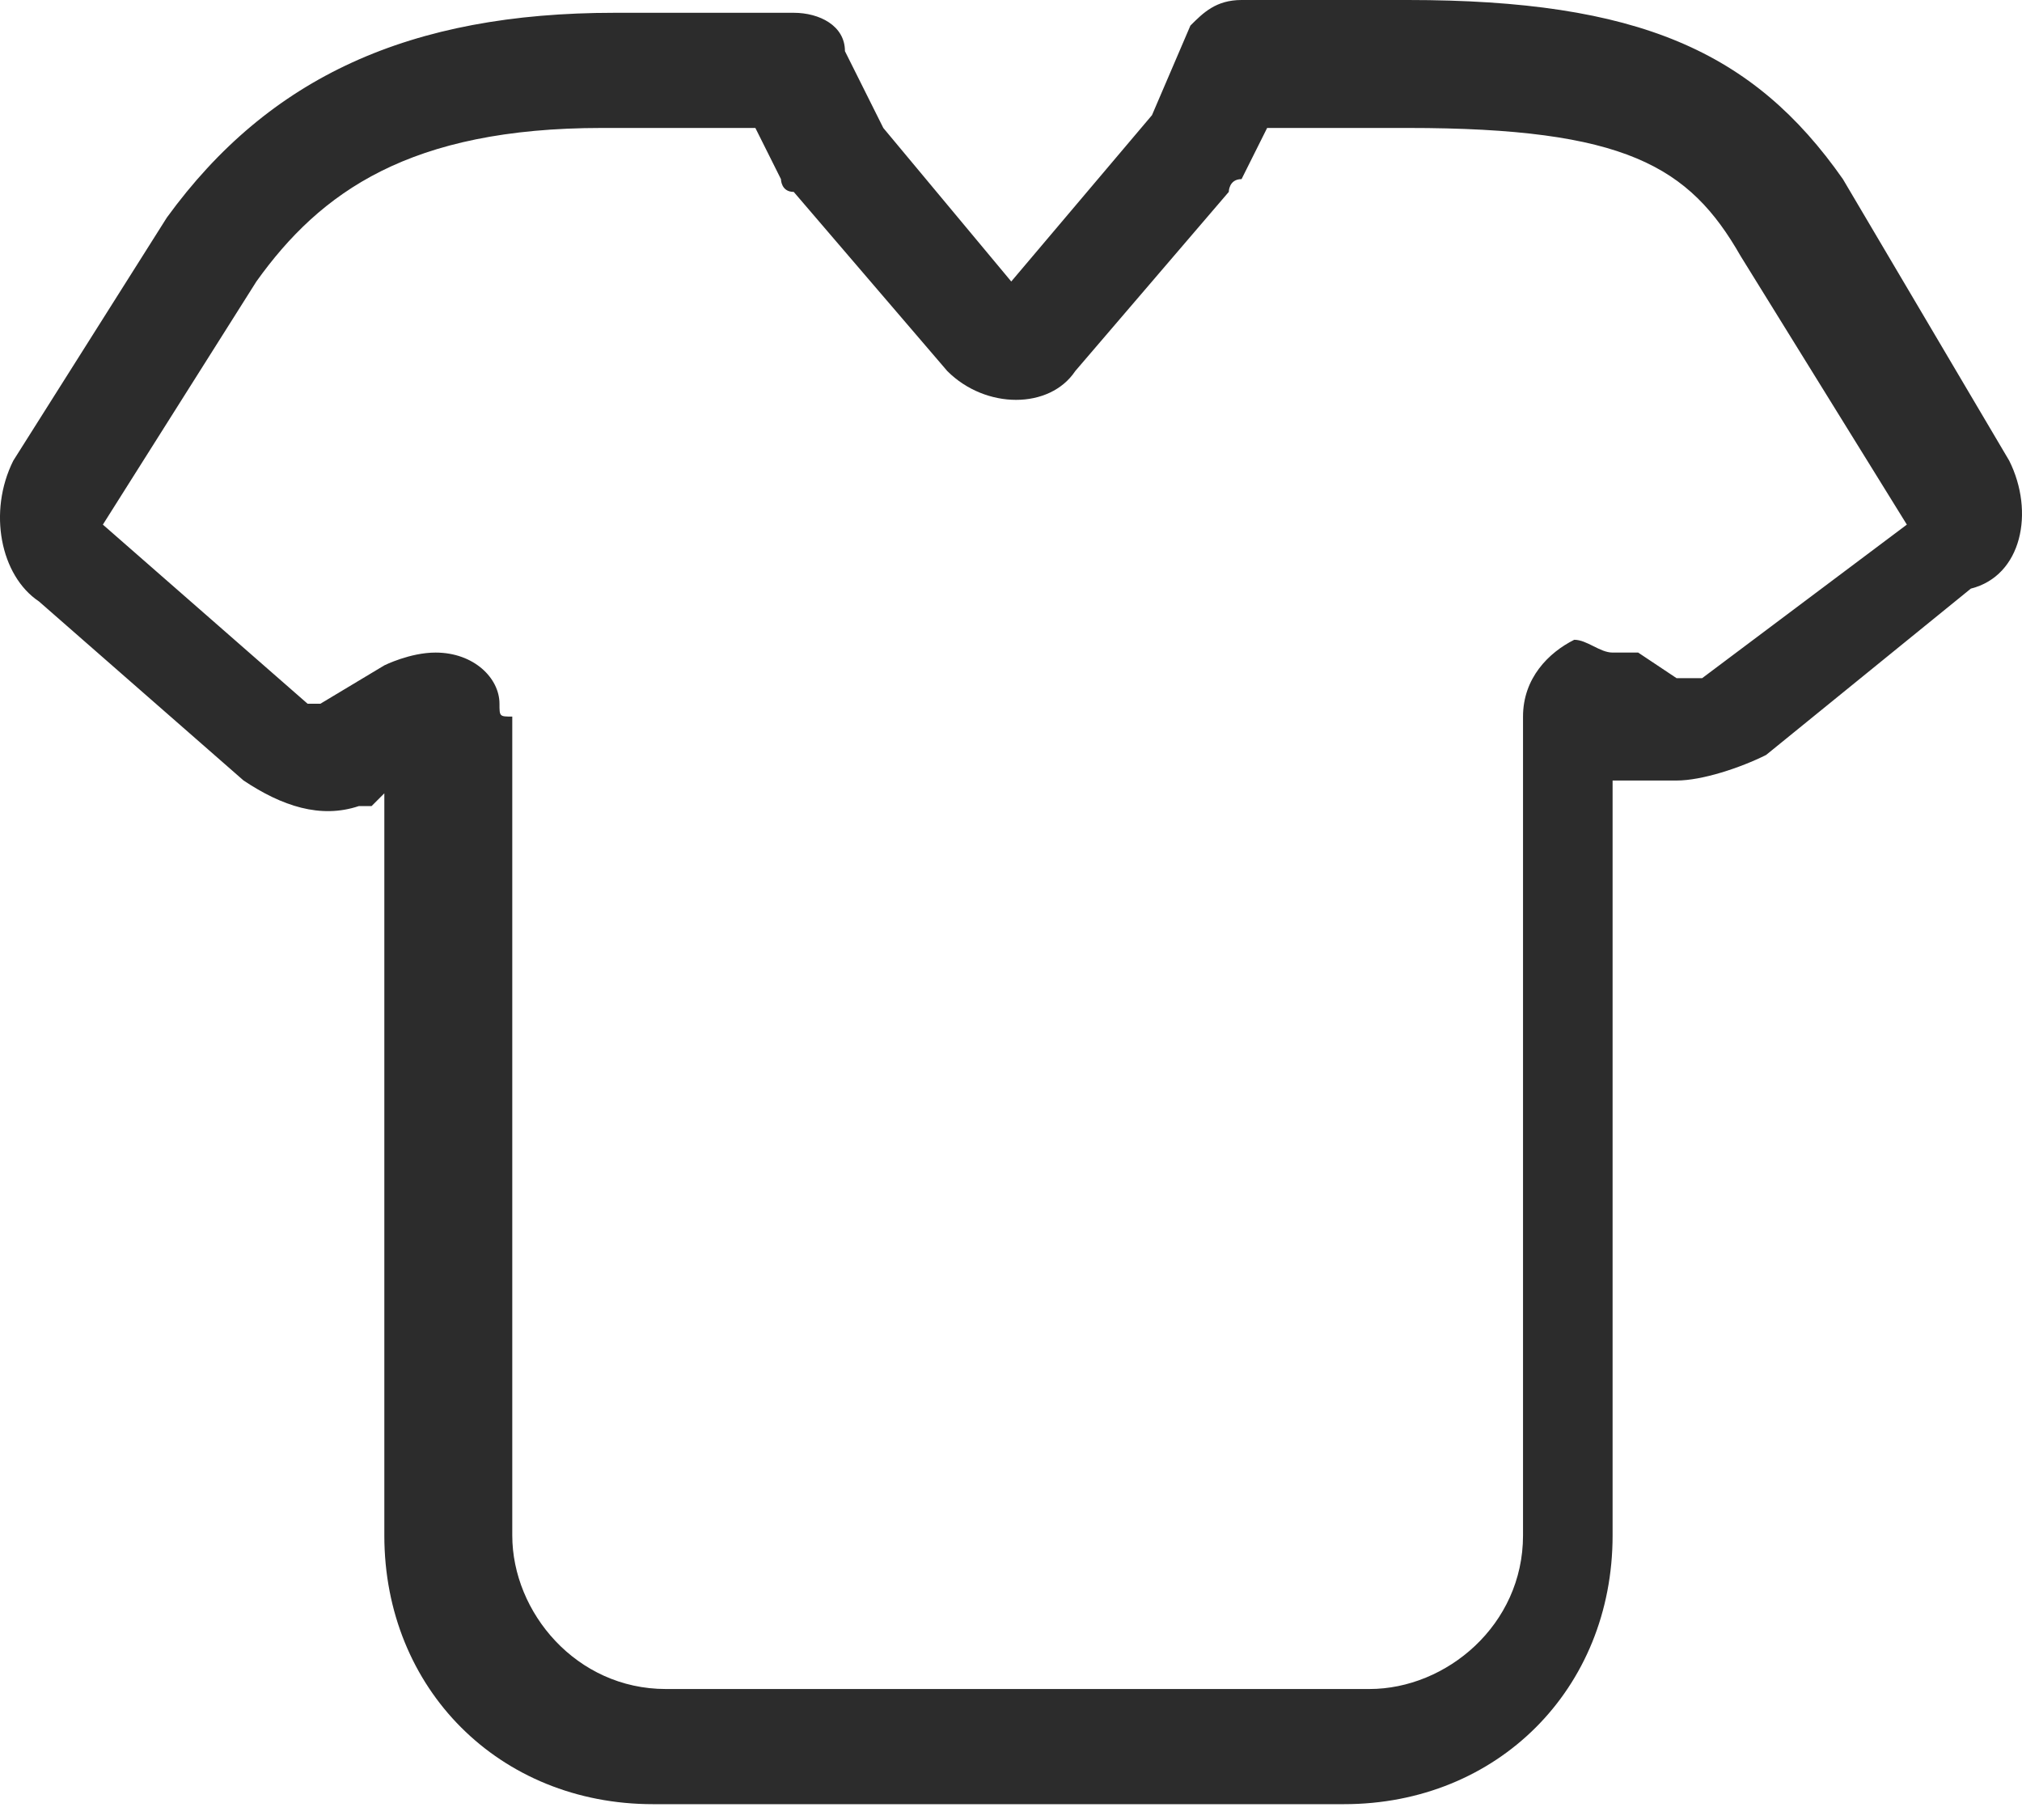
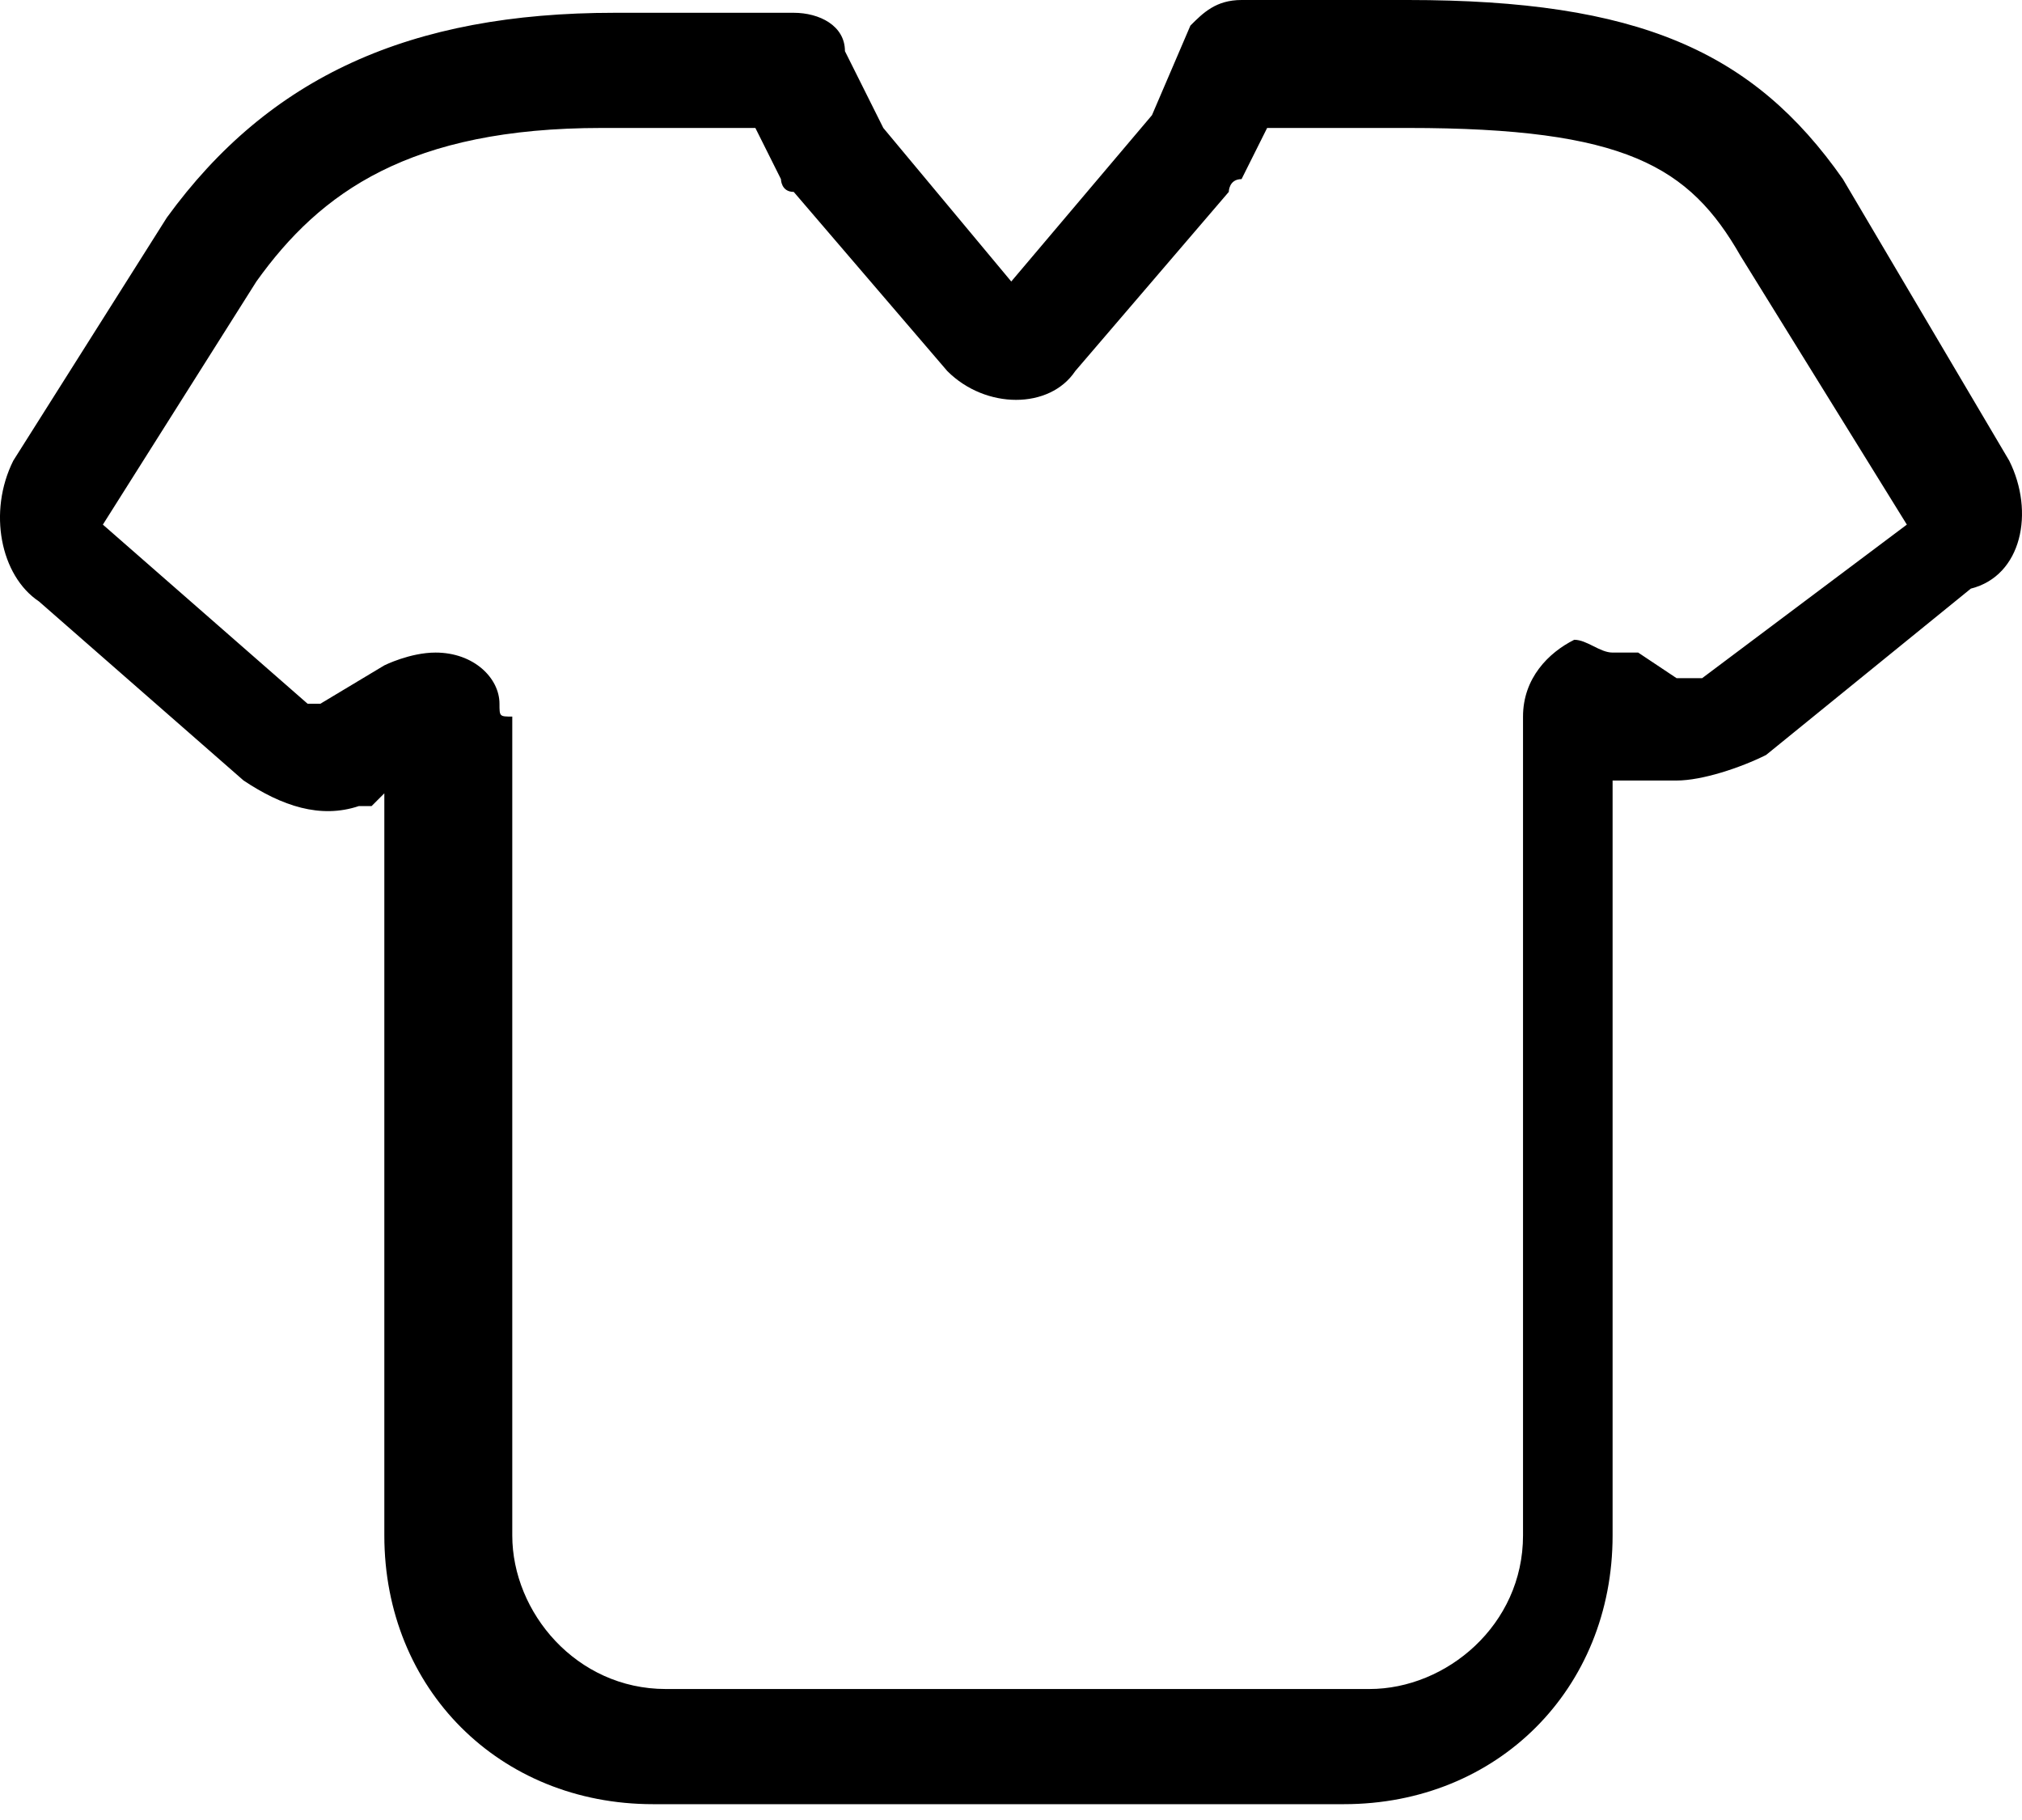
<svg xmlns="http://www.w3.org/2000/svg" width="40px" height="36px" viewBox="0 0 40 36" version="1.1">
-   <g id="jumpserver" stroke="none" stroke-width="1" fill="none" fill-rule="evenodd">
-     <g id="role" fill="#2C2C2C" fill-rule="nonzero">
-       <path d="M39.747,9.112 L36.457,3.543 C34.685,1.012 32.407,0 27.851,0 L24.561,0 C24.055,0 23.802,0.253 23.549,0.506 L22.789,2.278 L20.005,5.568 L17.474,2.531 L16.715,1.012 C16.715,0.506 16.209,0.253 15.702,0.253 L12.159,0.253 C8.109,0.253 5.325,1.519 3.301,4.303 L0.263,9.112 C-0.243,10.124 0.01,11.389 0.77,11.896 L4.819,15.439 C5.578,15.945 6.338,16.198 7.097,15.945 L7.35,15.945 L7.603,15.692 L7.603,30.372 C7.603,33.409 9.881,35.687 12.918,35.687 L26.586,35.687 C29.623,35.687 31.901,33.409 31.901,30.372 L31.901,15.439 L33.166,15.439 C33.673,15.439 34.432,15.186 34.938,14.933 L38.988,11.643 C40,11.389 40.253,10.124 39.747,9.112 Z M33.673,13.414 L33.166,13.414 L32.407,12.908 L31.901,12.908 C31.648,12.908 31.395,12.655 31.142,12.655 C30.635,12.908 30.129,13.414 30.129,14.174 L30.129,30.372 C30.129,32.144 28.611,33.409 27.092,33.409 L13.171,33.409 C11.4,33.409 10.134,31.891 10.134,30.372 L10.134,14.174 C9.881,14.174 9.881,14.174 9.881,13.92 C9.881,13.414 9.375,12.908 8.616,12.908 C8.109,12.908 7.603,13.161 7.603,13.161 L6.338,13.92 L6.085,13.92 L2.035,10.377 L5.072,5.568 C6.338,3.796 8.109,2.531 11.906,2.531 L14.943,2.531 L15.449,3.543 C15.449,3.543 15.449,3.796 15.702,3.796 L18.74,7.34 C19.499,8.099 20.764,8.099 21.271,7.34 L24.308,3.796 C24.308,3.796 24.308,3.543 24.561,3.543 L25.067,2.531 L27.851,2.531 C32.154,2.531 33.419,3.29 34.432,5.062 L37.722,10.377 L33.673,13.414 Z" id="形状" />
-     </g>
-   </g>
+   <path d="M39.747,9.112 L36.457,3.543 C34.685,1.012 32.407,0 27.851,0 L24.561,0 C24.055,0 23.802,0.253 23.549,0.506 L22.789,2.278 L20.005,5.568 L17.474,2.531 L16.715,1.012 C16.715,0.506 16.209,0.253 15.702,0.253 L12.159,0.253 C8.109,0.253 5.325,1.519 3.301,4.303 L0.263,9.112 C-0.243,10.124 0.01,11.389 0.77,11.896 L4.819,15.439 C5.578,15.945 6.338,16.198 7.097,15.945 L7.35,15.945 L7.603,15.692 L7.603,30.372 C7.603,33.409 9.881,35.687 12.918,35.687 L26.586,35.687 C29.623,35.687 31.901,33.409 31.901,30.372 L31.901,15.439 L33.166,15.439 C33.673,15.439 34.432,15.186 34.938,14.933 L38.988,11.643 C40,11.389 40.253,10.124 39.747,9.112 Z M33.673,13.414 L33.166,13.414 L32.407,12.908 L31.901,12.908 C31.648,12.908 31.395,12.655 31.142,12.655 C30.635,12.908 30.129,13.414 30.129,14.174 L30.129,30.372 C30.129,32.144 28.611,33.409 27.092,33.409 L13.171,33.409 C11.4,33.409 10.134,31.891 10.134,30.372 L10.134,14.174 C9.881,14.174 9.881,14.174 9.881,13.92 C9.881,13.414 9.375,12.908 8.616,12.908 C8.109,12.908 7.603,13.161 7.603,13.161 L6.338,13.92 L6.085,13.92 L2.035,10.377 L5.072,5.568 C6.338,3.796 8.109,2.531 11.906,2.531 L14.943,2.531 L15.449,3.543 C15.449,3.543 15.449,3.796 15.702,3.796 L18.74,7.34 C19.499,8.099 20.764,8.099 21.271,7.34 L24.308,3.796 C24.308,3.796 24.308,3.543 24.561,3.543 L25.067,2.531 L27.851,2.531 C32.154,2.531 33.419,3.29 34.432,5.062 L37.722,10.377 L33.673,13.414 Z" id="形状" />
</svg>
